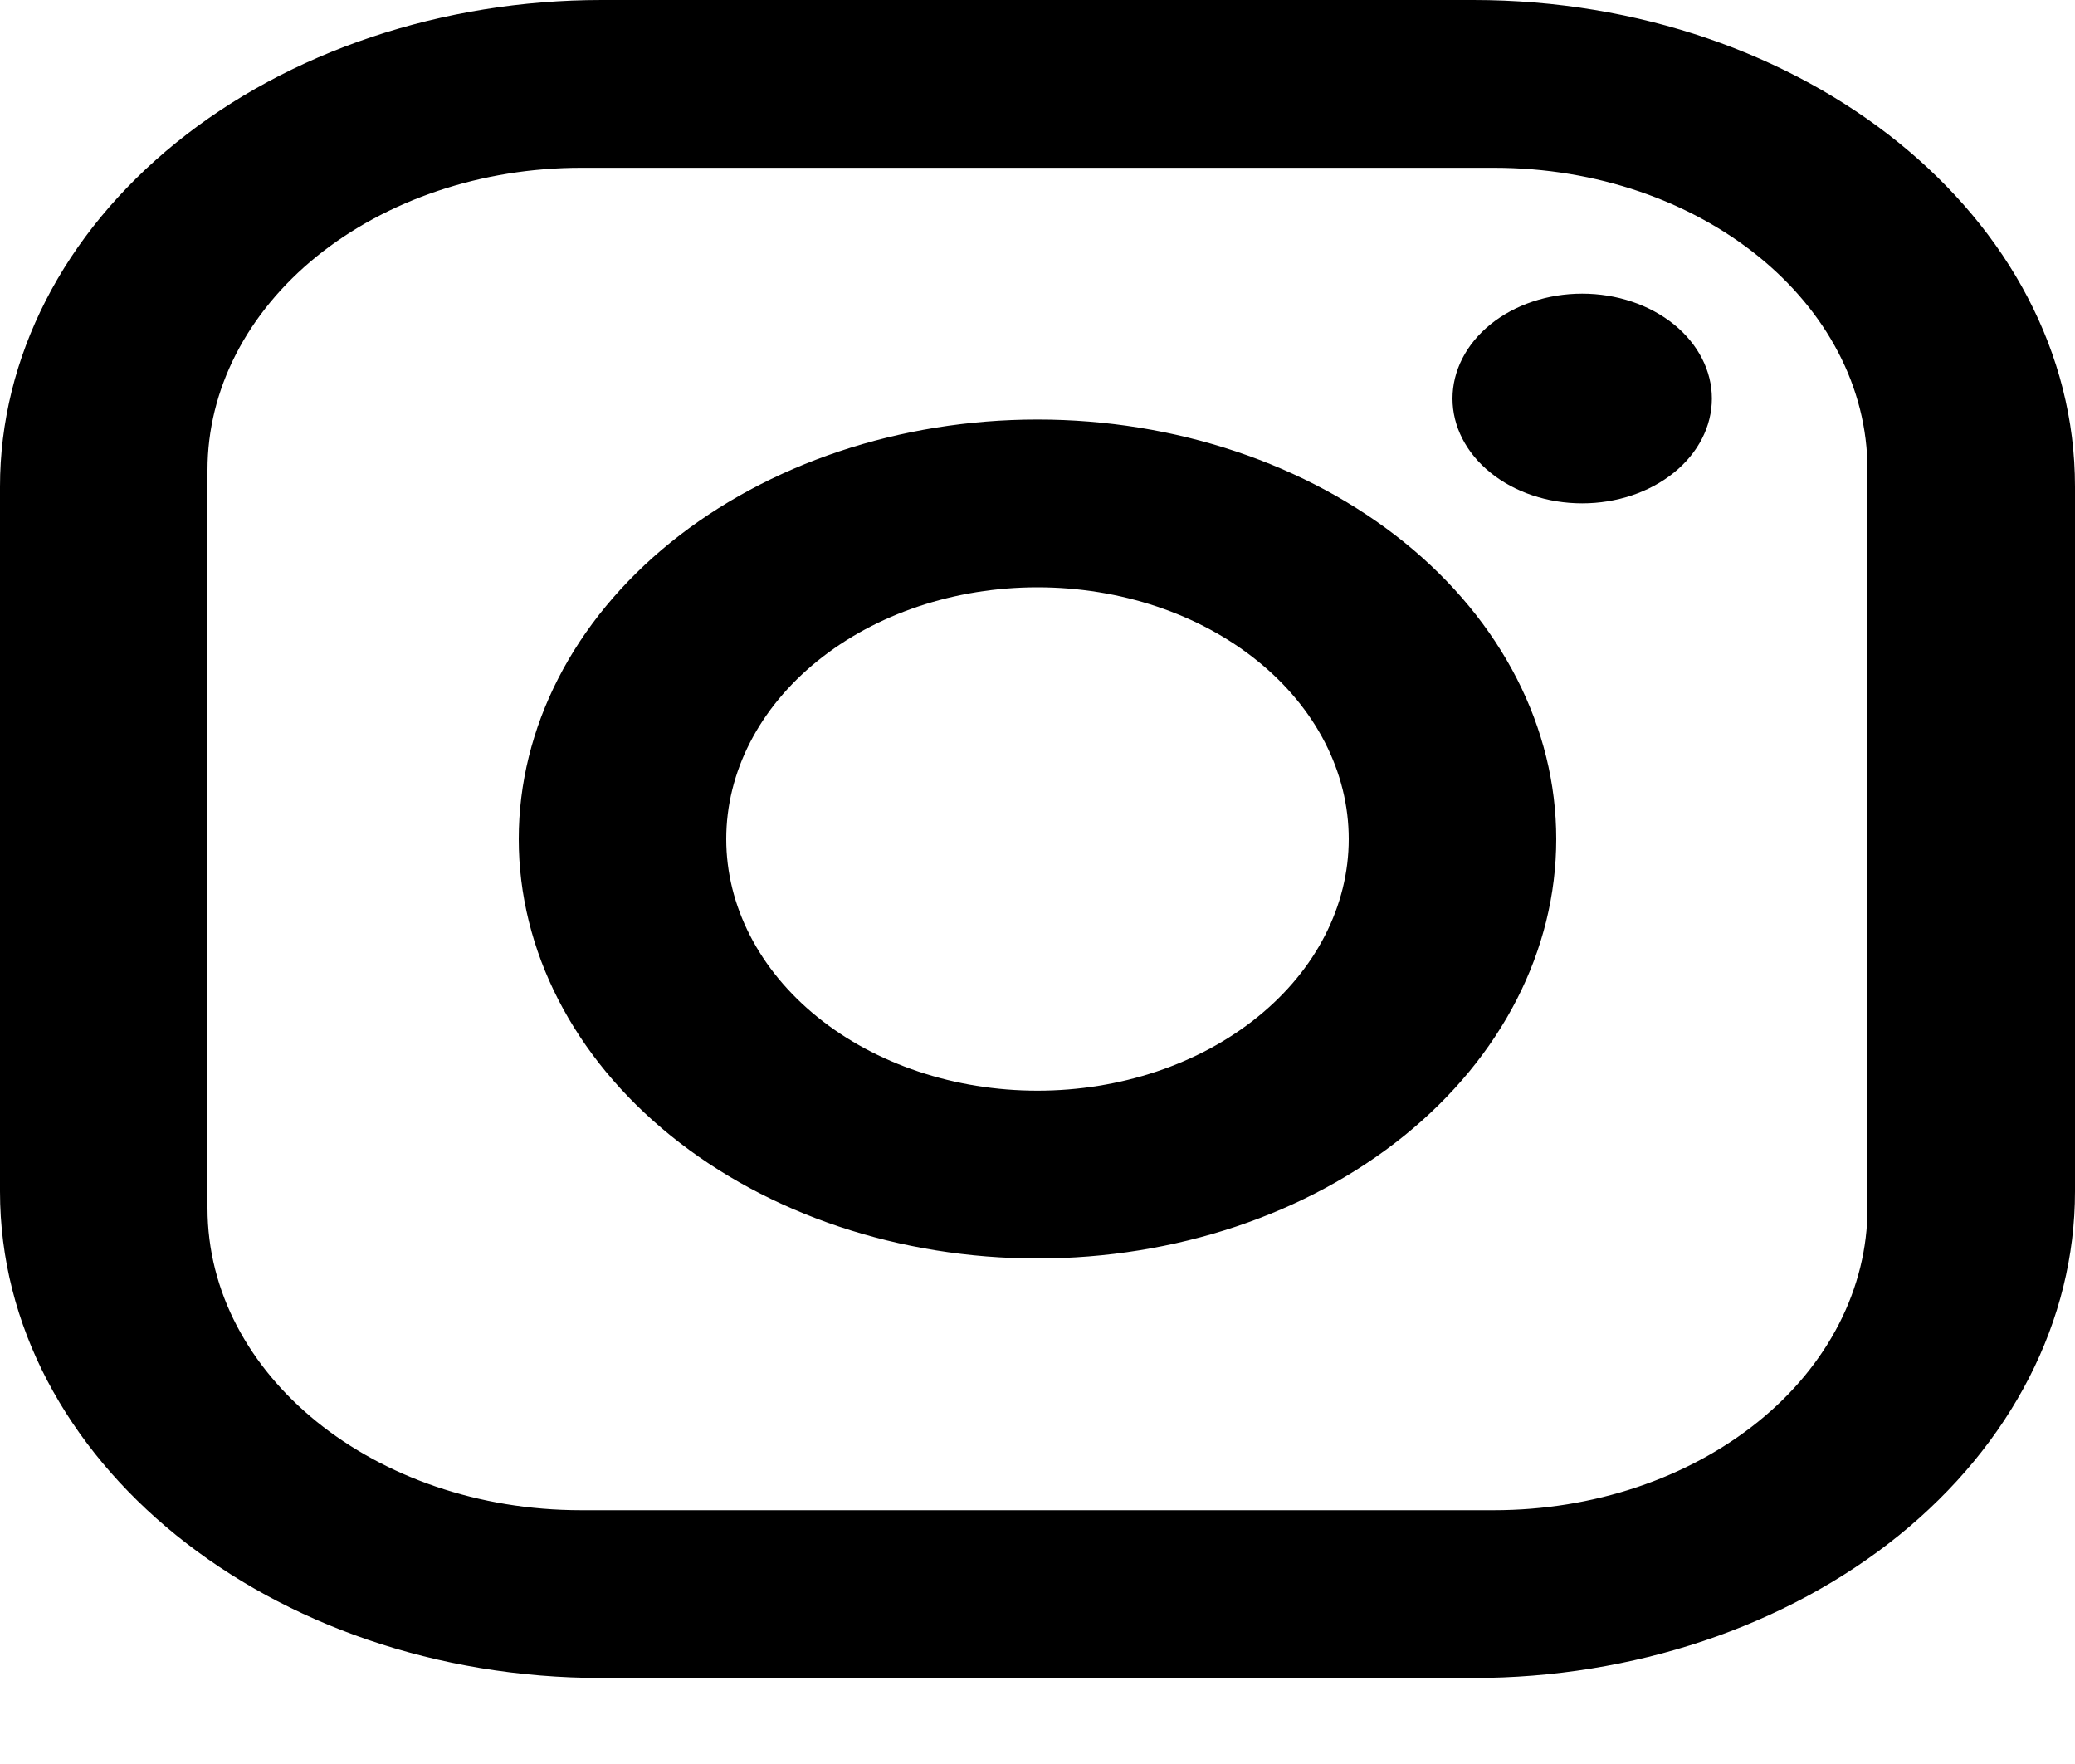
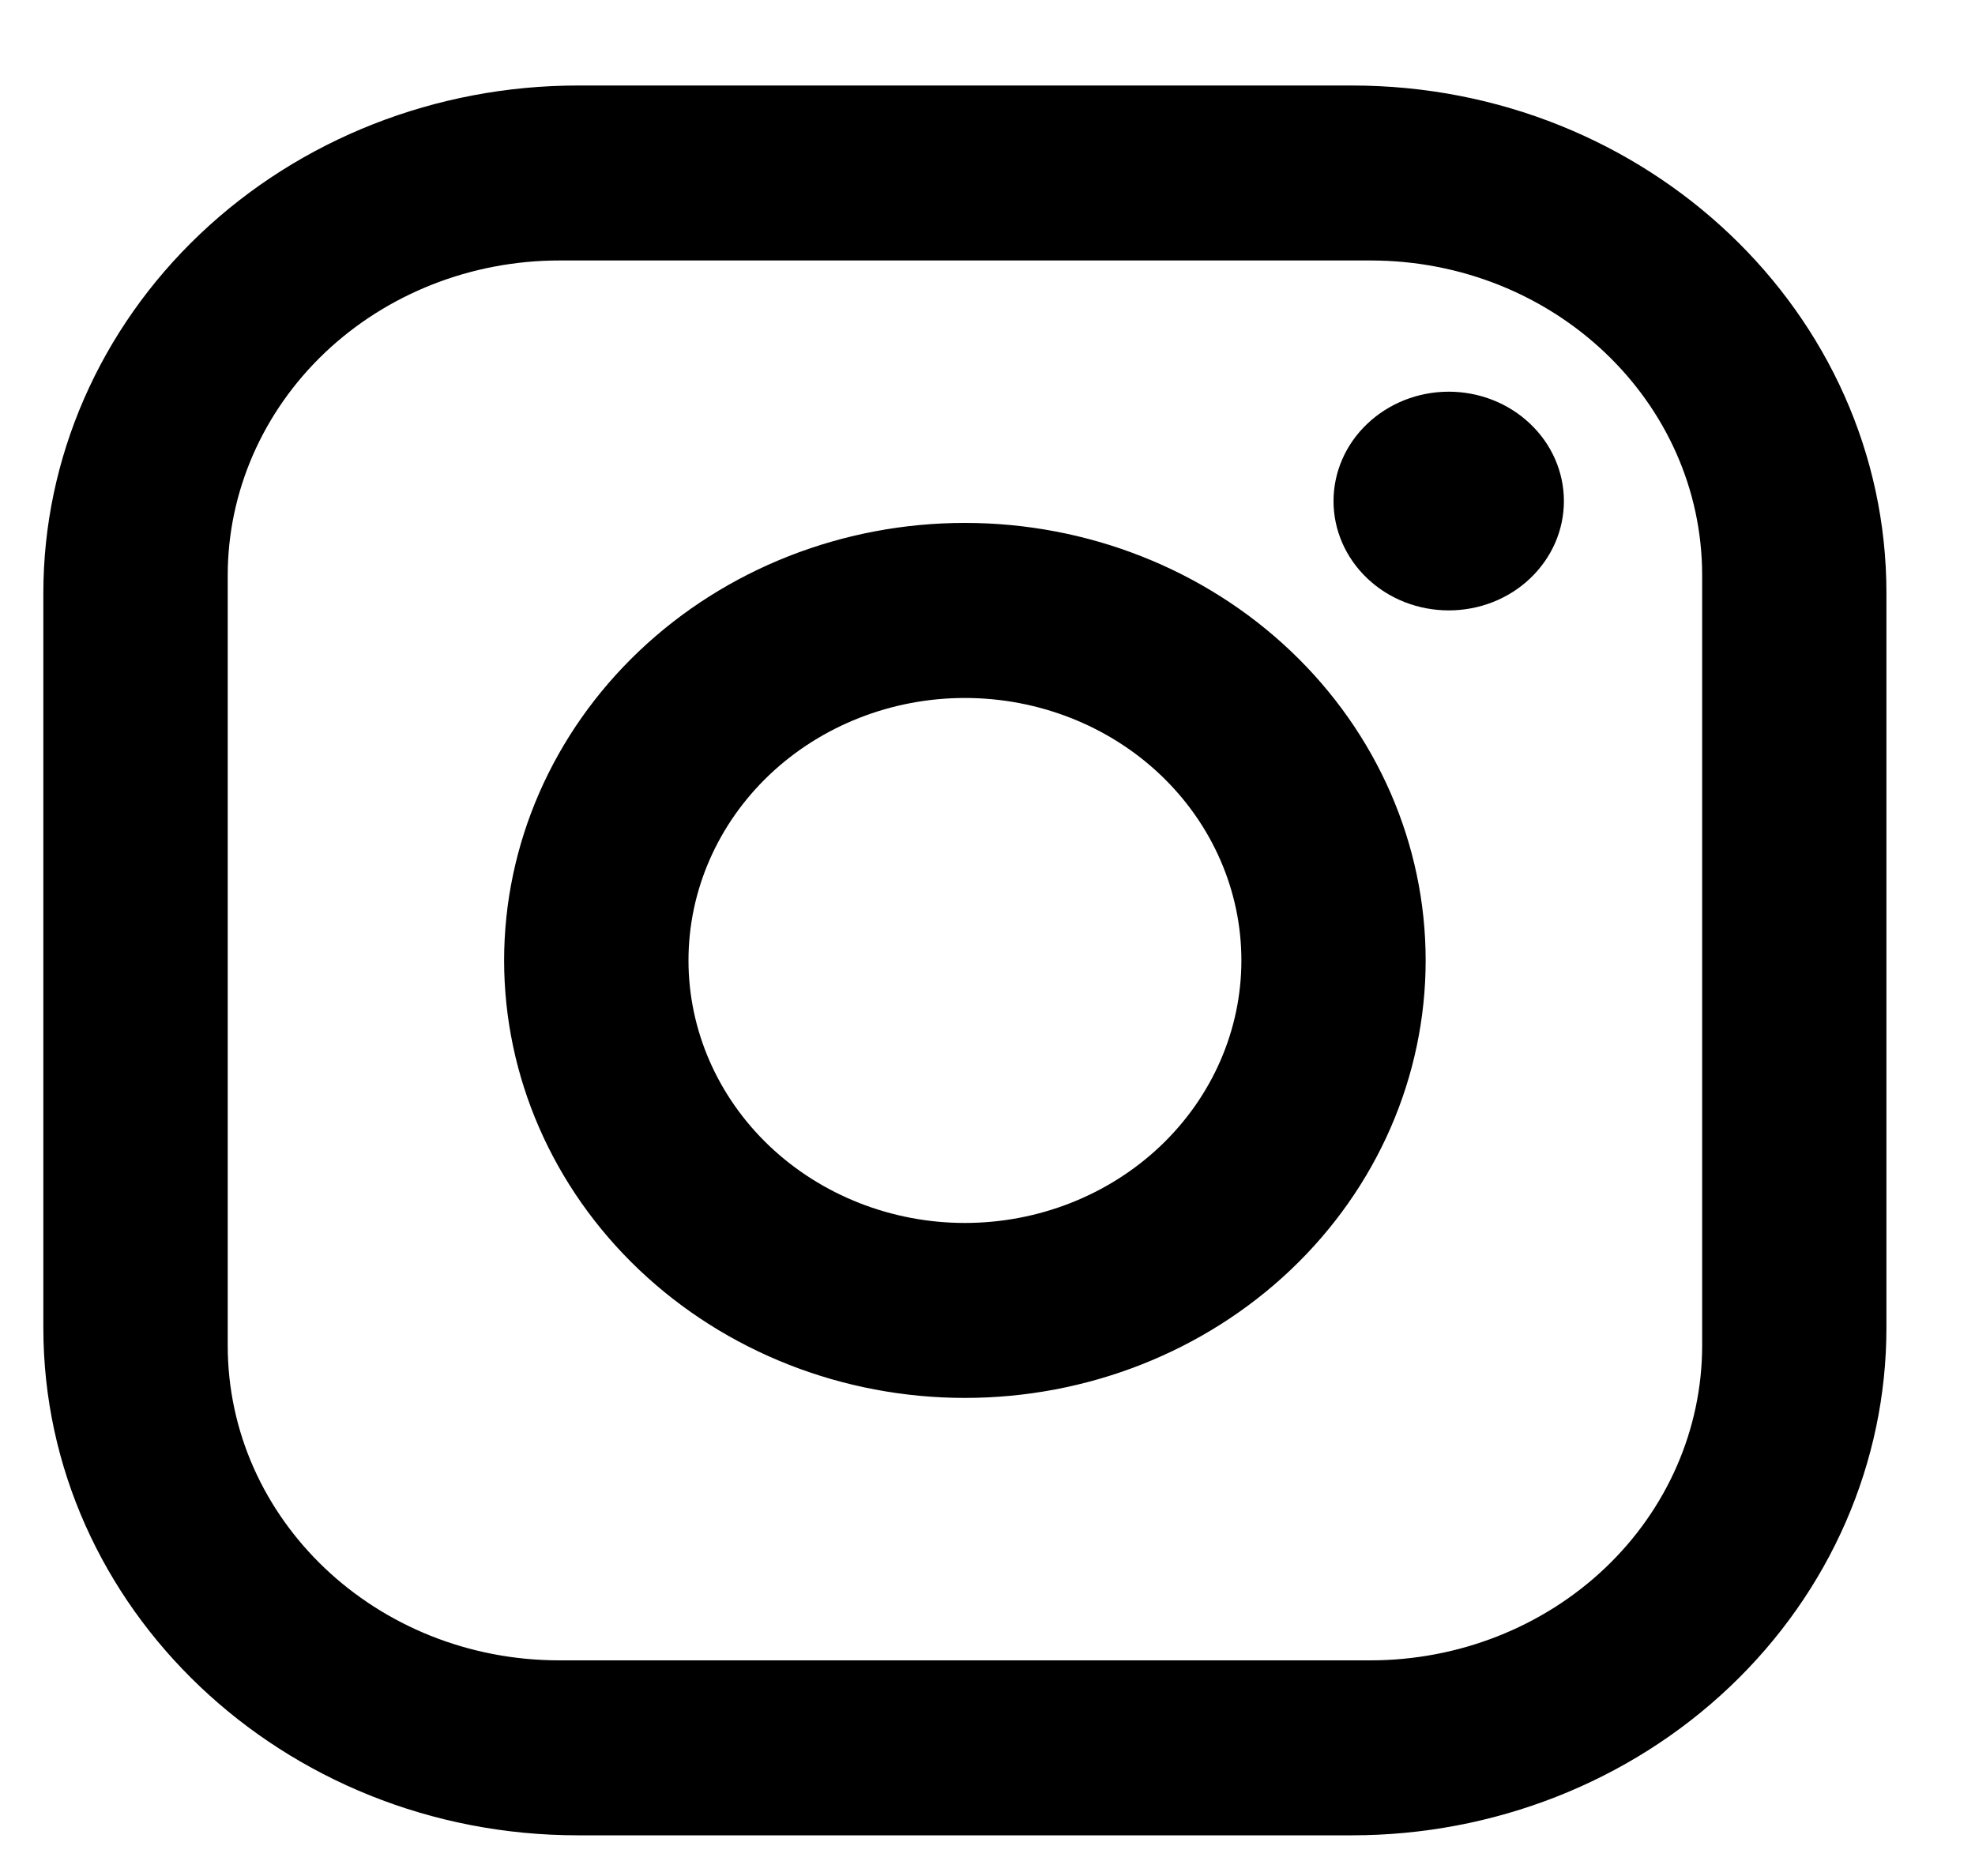
- <svg xmlns="http://www.w3.org/2000/svg" width="20" height="17" viewBox="0 0 20 17" fill="none">
-   <path d="M5.8 0H14.2C17.4 0 20 2.102 20 4.69V11.482C20 12.725 19.389 13.918 18.301 14.798C17.213 15.677 15.738 16.171 14.2 16.171H5.8C2.6 16.171 0 14.069 0 11.482V4.69C0 3.446 0.611 2.253 1.699 1.374C2.786 0.494 4.262 0 5.8 0ZM5.6 1.617C4.645 1.617 3.73 1.924 3.054 2.47C2.379 3.016 2 3.756 2 4.528V11.643C2 13.252 3.61 14.554 5.6 14.554H14.4C15.355 14.554 16.27 14.247 16.946 13.701C17.621 13.156 18 12.415 18 11.643V4.528C18 2.919 16.39 1.617 14.4 1.617H5.6ZM15.25 2.83C15.582 2.83 15.899 2.936 16.134 3.126C16.368 3.316 16.5 3.573 16.5 3.841C16.5 4.109 16.368 4.366 16.134 4.555C15.899 4.745 15.582 4.851 15.25 4.851C14.918 4.851 14.601 4.745 14.366 4.555C14.132 4.366 14 4.109 14 3.841C14 3.573 14.132 3.316 14.366 3.126C14.601 2.936 14.918 2.83 15.25 2.83ZM10 4.043C11.326 4.043 12.598 4.469 13.536 5.227C14.473 5.985 15 7.013 15 8.086C15 9.158 14.473 10.186 13.536 10.944C12.598 11.703 11.326 12.128 10 12.128C8.674 12.128 7.402 11.703 6.464 10.944C5.527 10.186 5 9.158 5 8.086C5 7.013 5.527 5.985 6.464 5.227C7.402 4.469 8.674 4.043 10 4.043ZM10 5.66C9.204 5.66 8.441 5.915 7.879 6.37C7.316 6.825 7 7.442 7 8.086C7 8.729 7.316 9.346 7.879 9.801C8.441 10.256 9.204 10.511 10 10.511C10.796 10.511 11.559 10.256 12.121 9.801C12.684 9.346 13 8.729 13 8.086C13 7.442 12.684 6.825 12.121 6.37C11.559 5.915 10.796 5.66 10 5.66Z" fill="black" />
+ <svg xmlns="http://www.w3.org/2000/svg" width="20" height="19" viewBox="0 0 20 19" fill="none">
+   <path d="M5.852 0.866H13.691C16.677 0.866 19.103 3.17 19.103 6.005V13.449C19.103 14.812 18.533 16.119 17.518 17.083C16.503 18.047 15.126 18.588 13.691 18.588H5.852C2.866 18.588 0.439 16.285 0.439 13.449V6.005C0.439 4.642 1.01 3.335 2.025 2.371C3.04 1.407 4.416 0.866 5.852 0.866ZM5.665 2.638C4.774 2.638 3.92 2.974 3.29 3.572C2.66 4.171 2.306 4.982 2.306 5.828V13.626C2.306 15.389 3.808 16.816 5.665 16.816H13.877C14.768 16.816 15.623 16.48 16.253 15.882C16.883 15.284 17.237 14.472 17.237 13.626V5.828C17.237 4.065 15.735 2.638 13.877 2.638H5.665ZM14.671 3.967C14.98 3.967 15.277 4.084 15.495 4.292C15.714 4.499 15.837 4.781 15.837 5.075C15.837 5.369 15.714 5.65 15.495 5.858C15.277 6.066 14.98 6.182 14.671 6.182C14.361 6.182 14.065 6.066 13.846 5.858C13.627 5.65 13.504 5.369 13.504 5.075C13.504 4.781 13.627 4.499 13.846 4.292C14.065 4.084 14.361 3.967 14.671 3.967ZM9.771 5.296C11.009 5.296 12.196 5.763 13.071 6.594C13.946 7.425 14.437 8.552 14.437 9.727C14.437 10.902 13.946 12.029 13.071 12.86C12.196 13.691 11.009 14.158 9.771 14.158C8.534 14.158 7.347 13.691 6.472 12.86C5.597 12.029 5.105 10.902 5.105 9.727C5.105 8.552 5.597 7.425 6.472 6.594C7.347 5.763 8.534 5.296 9.771 5.296ZM9.771 7.069C9.029 7.069 8.317 7.349 7.792 7.847C7.267 8.346 6.972 9.022 6.972 9.727C6.972 10.432 7.267 11.108 7.792 11.607C8.317 12.105 9.029 12.386 9.771 12.386C10.514 12.386 11.226 12.105 11.751 11.607C12.276 11.108 12.571 10.432 12.571 9.727C12.571 9.022 12.276 8.346 11.751 7.847C11.226 7.349 10.514 7.069 9.771 7.069Z" fill="black" />
</svg>
